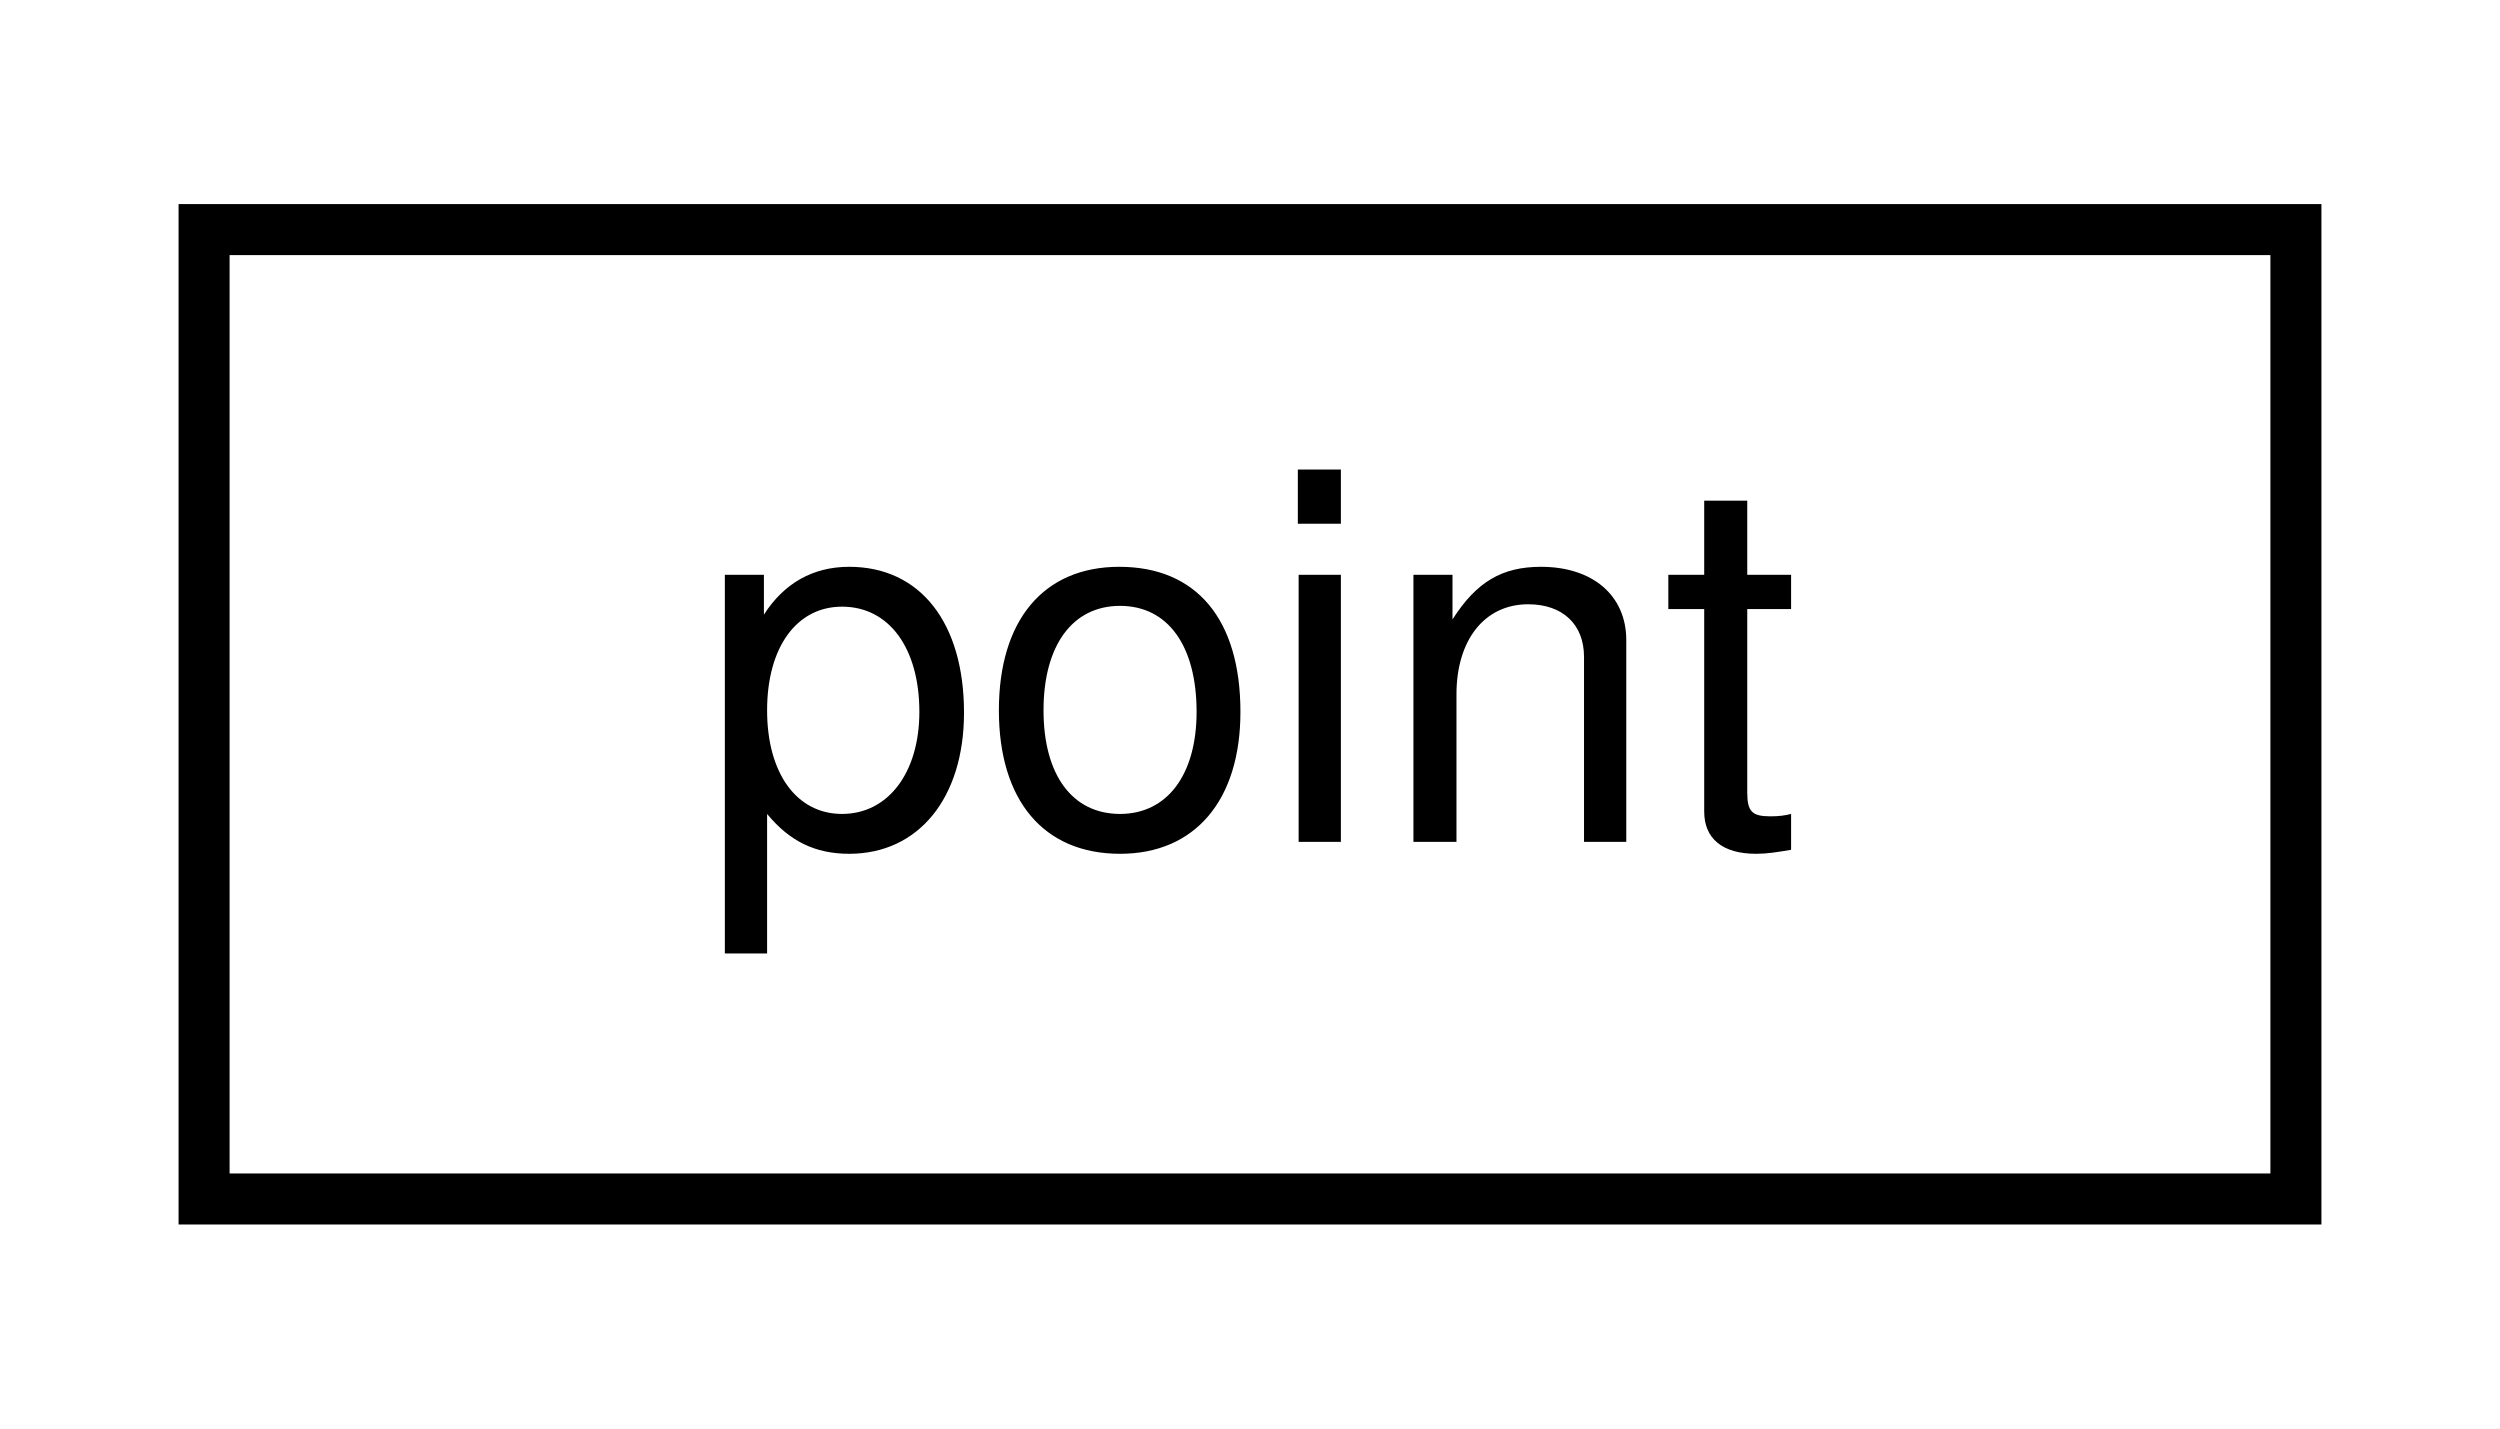
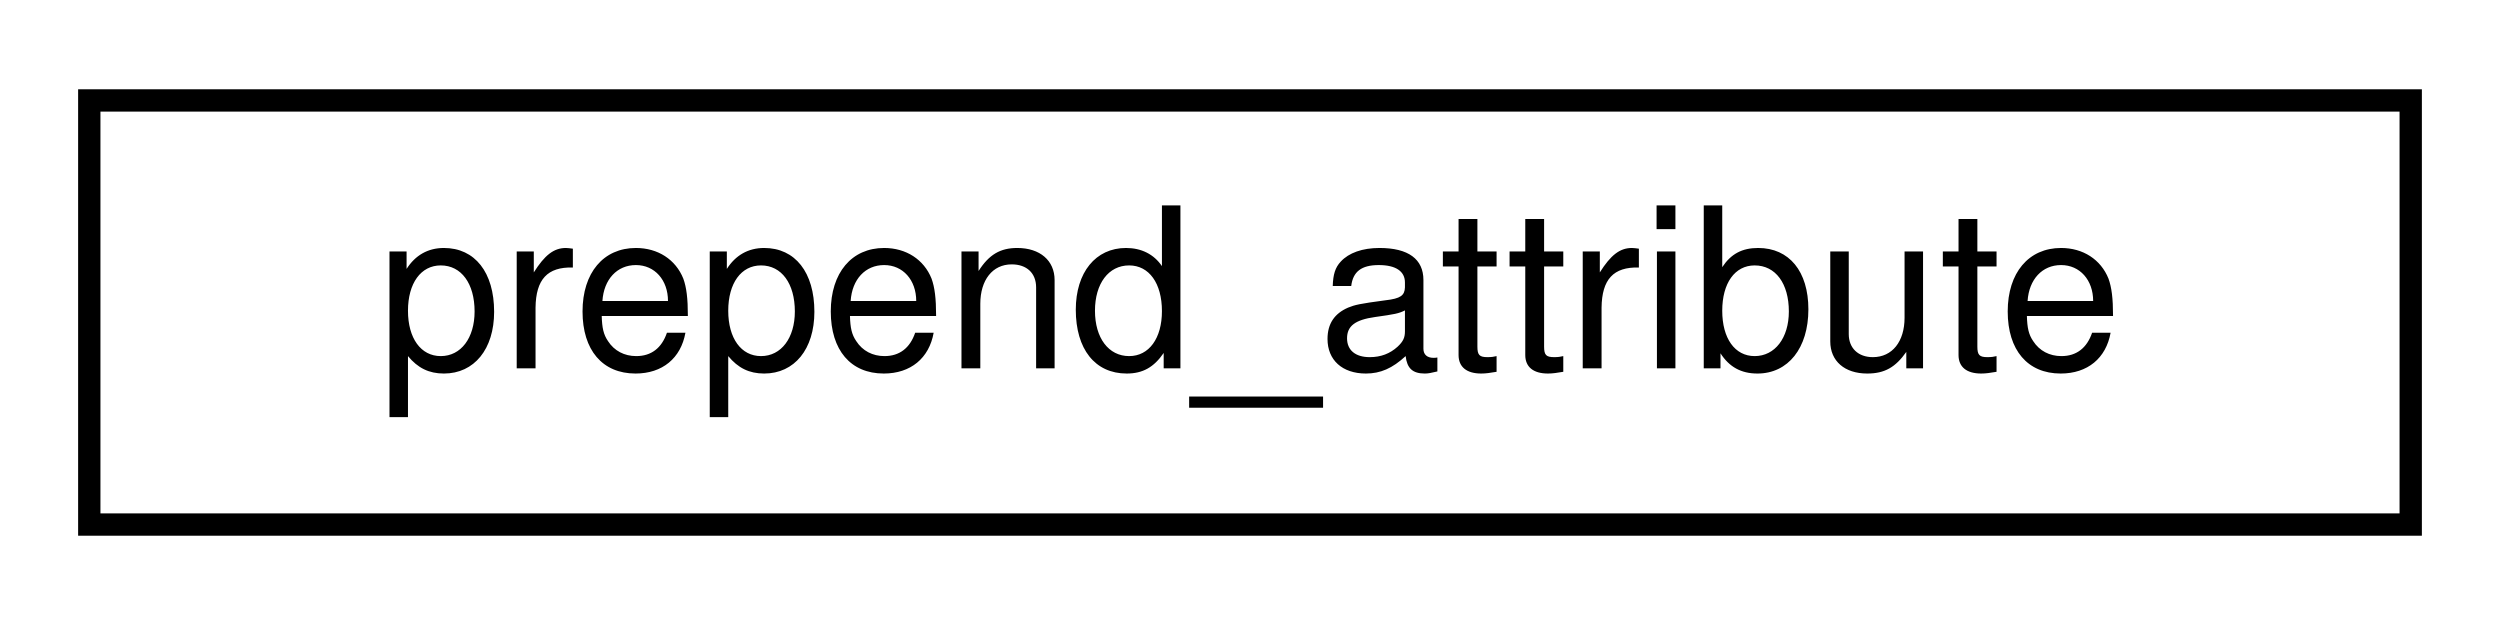
- <svg xmlns="http://www.w3.org/2000/svg" xmlns:xlink="http://www.w3.org/1999/xlink" width="49pt" height="28pt" viewBox="0.00 0.00 49.00 28.00">
+ <svg xmlns="http://www.w3.org/2000/svg" xmlns:xlink="http://www.w3.org/1999/xlink" width="112pt" height="28pt" viewBox="0.00 0.00 112.00 28.00">
  <g id="graph0" class="graph" transform="scale(1 1) rotate(0) translate(4 24)">
-     <polygon fill="white" stroke="transparent" points="-4,4 -4,-24 45,-24 45,4 -4,4" />
+     <polygon fill="white" stroke="transparent" points="-4,4 -4,-24 108,-24 108,4 -4,4" />
    <g id="node1" class="node">
      <g id="a_node1">
-         <a xlink:href="structdiag__grid__mod_1_1point.html" target="_top" xlink:title="Private type to hold the corresponding (x,y,z) location for a (lat,lon) location.">
-           <polygon fill="white" stroke="black" points="0,-0.5 0,-19.5 41,-19.5 41,-0.5 0,-0.5" />
-           <text text-anchor="middle" x="20.5" y="-7.5" font-family="Helvetica,sans-Serif" font-size="10.00">point</text>
+         <a xlink:href="interfacediag__util__mod_1_1prepend__attribute.html" target="_top" xlink:title="Prepend a value to a string attribute in the output field or output file.">
+           <polygon fill="white" stroke="black" points="0,-0.5 0,-19.5 104,-19.5 104,-0.5 0,-0.5" />
+           <text text-anchor="middle" x="52" y="-7.5" font-family="Helvetica,sans-Serif" font-size="10.00">prepend_attribute</text>
        </a>
      </g>
    </g>
  </g>
</svg>
